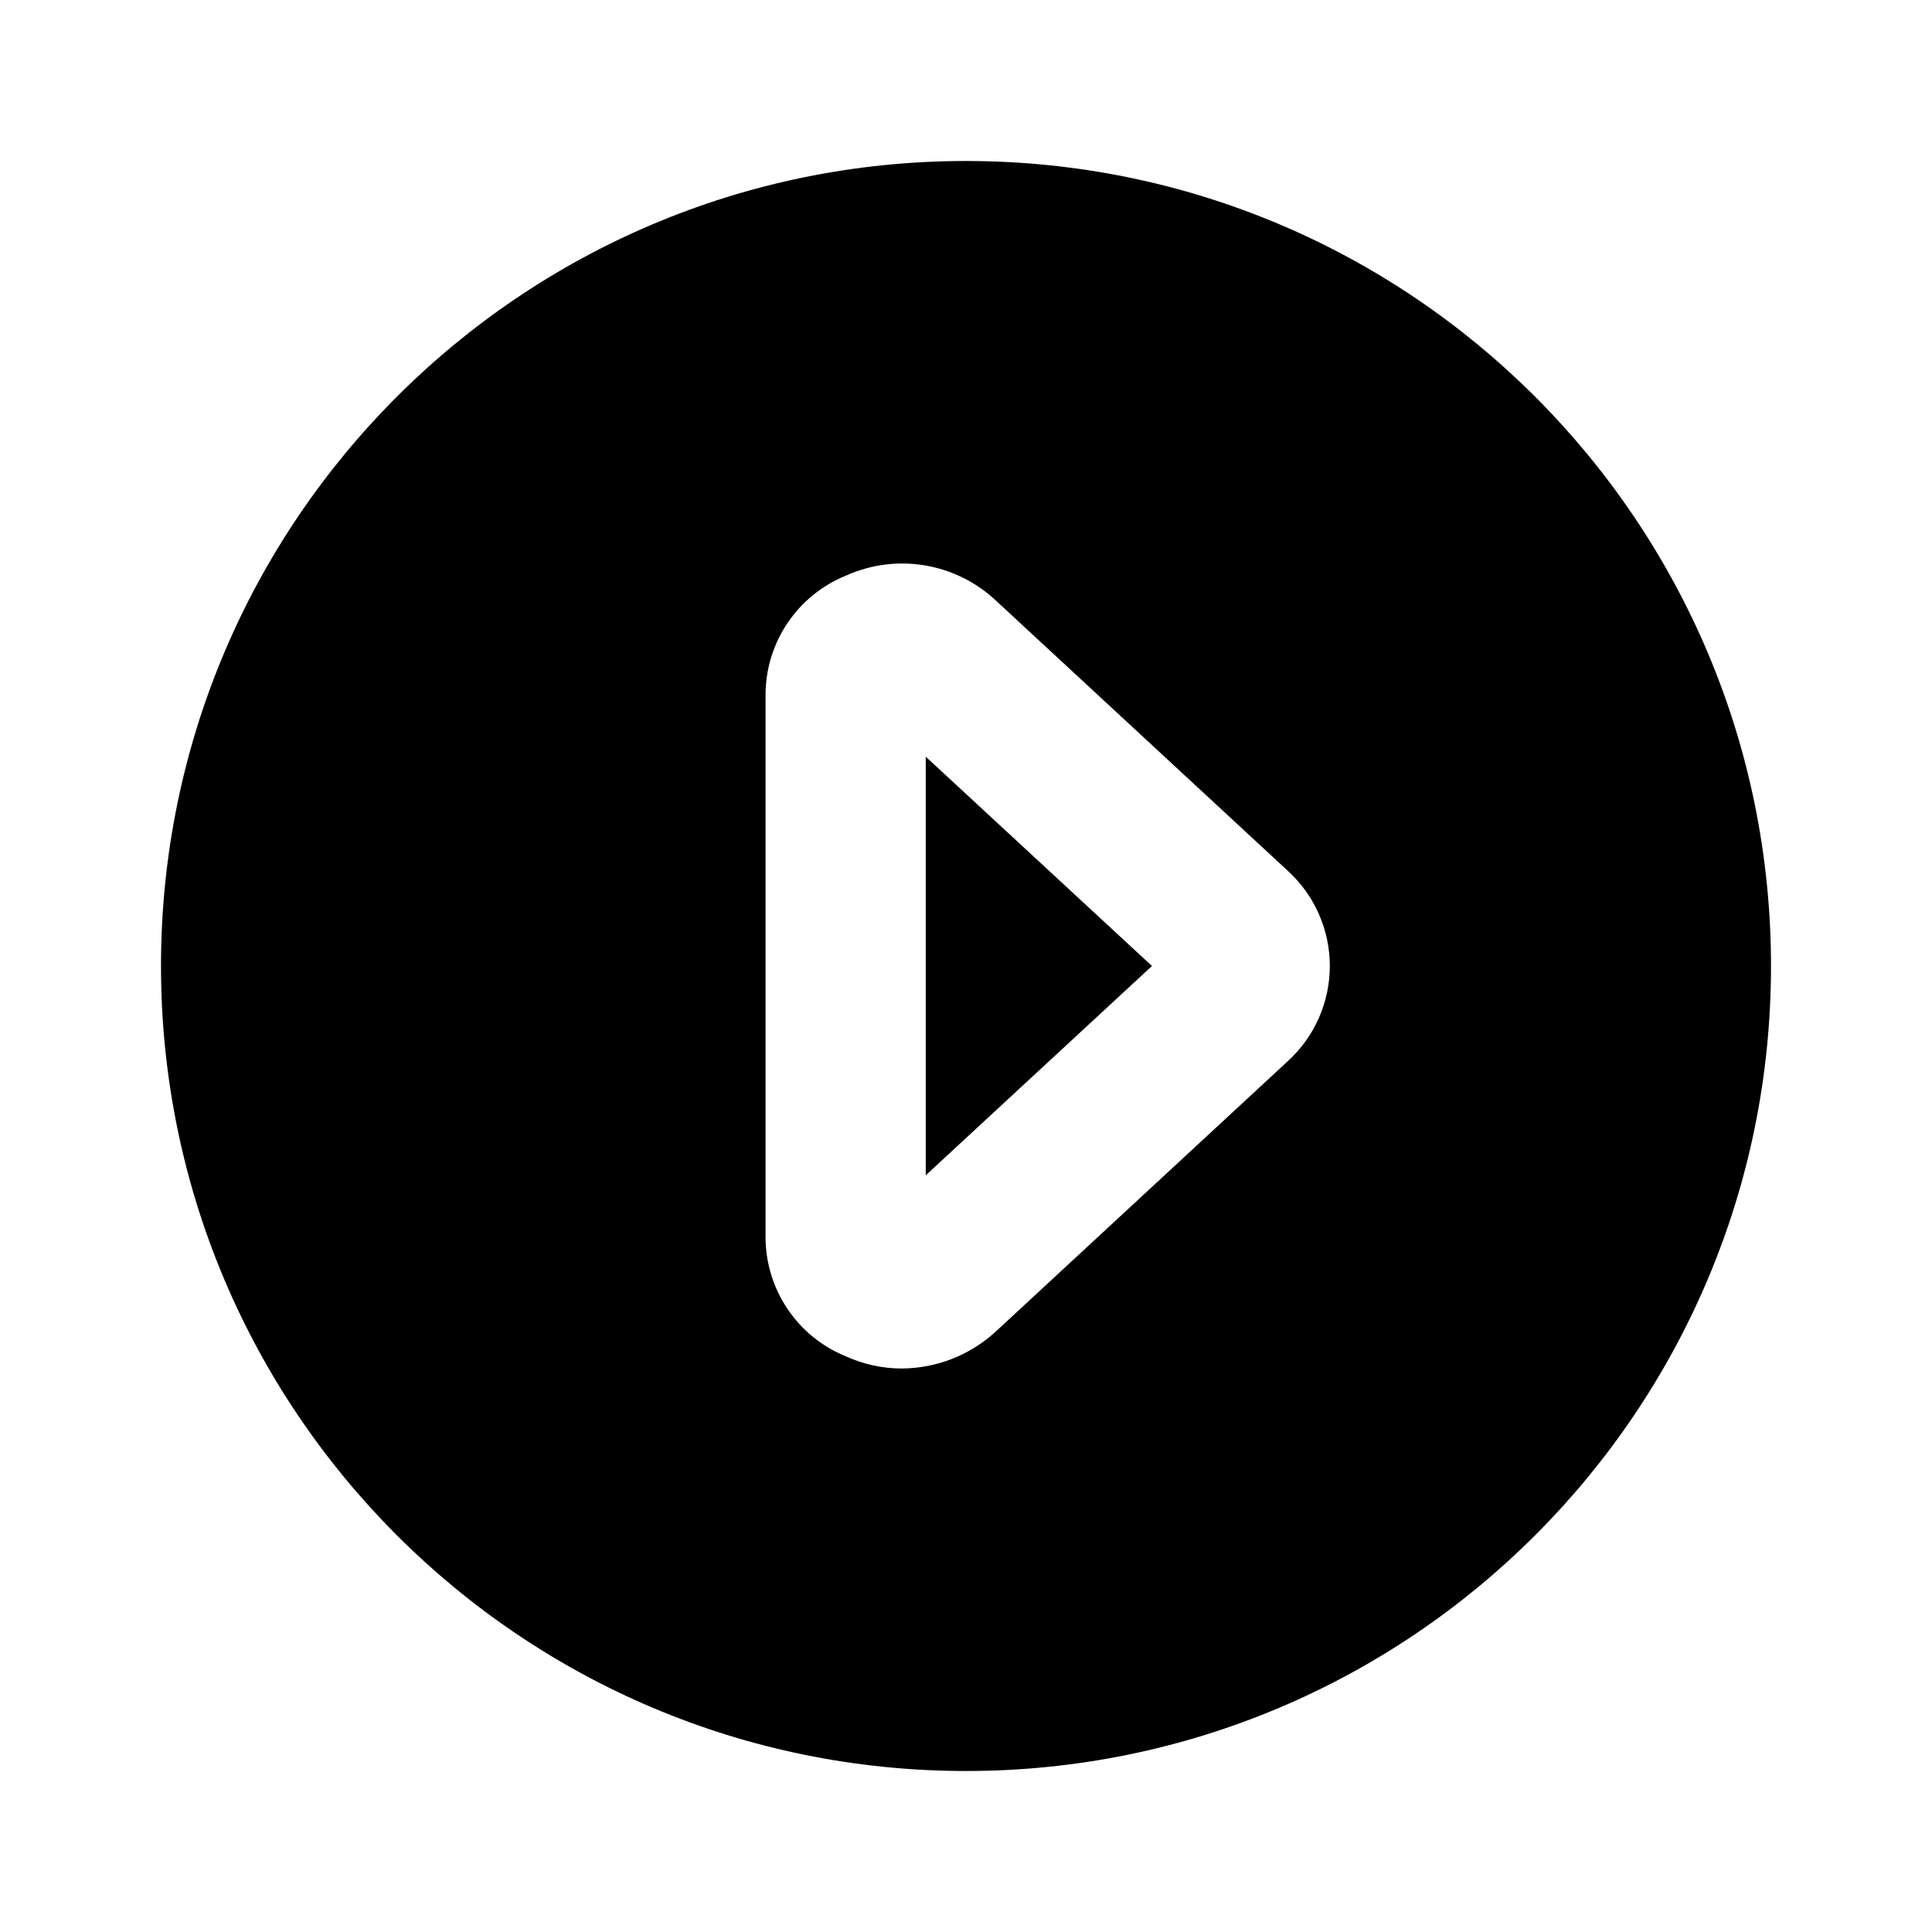
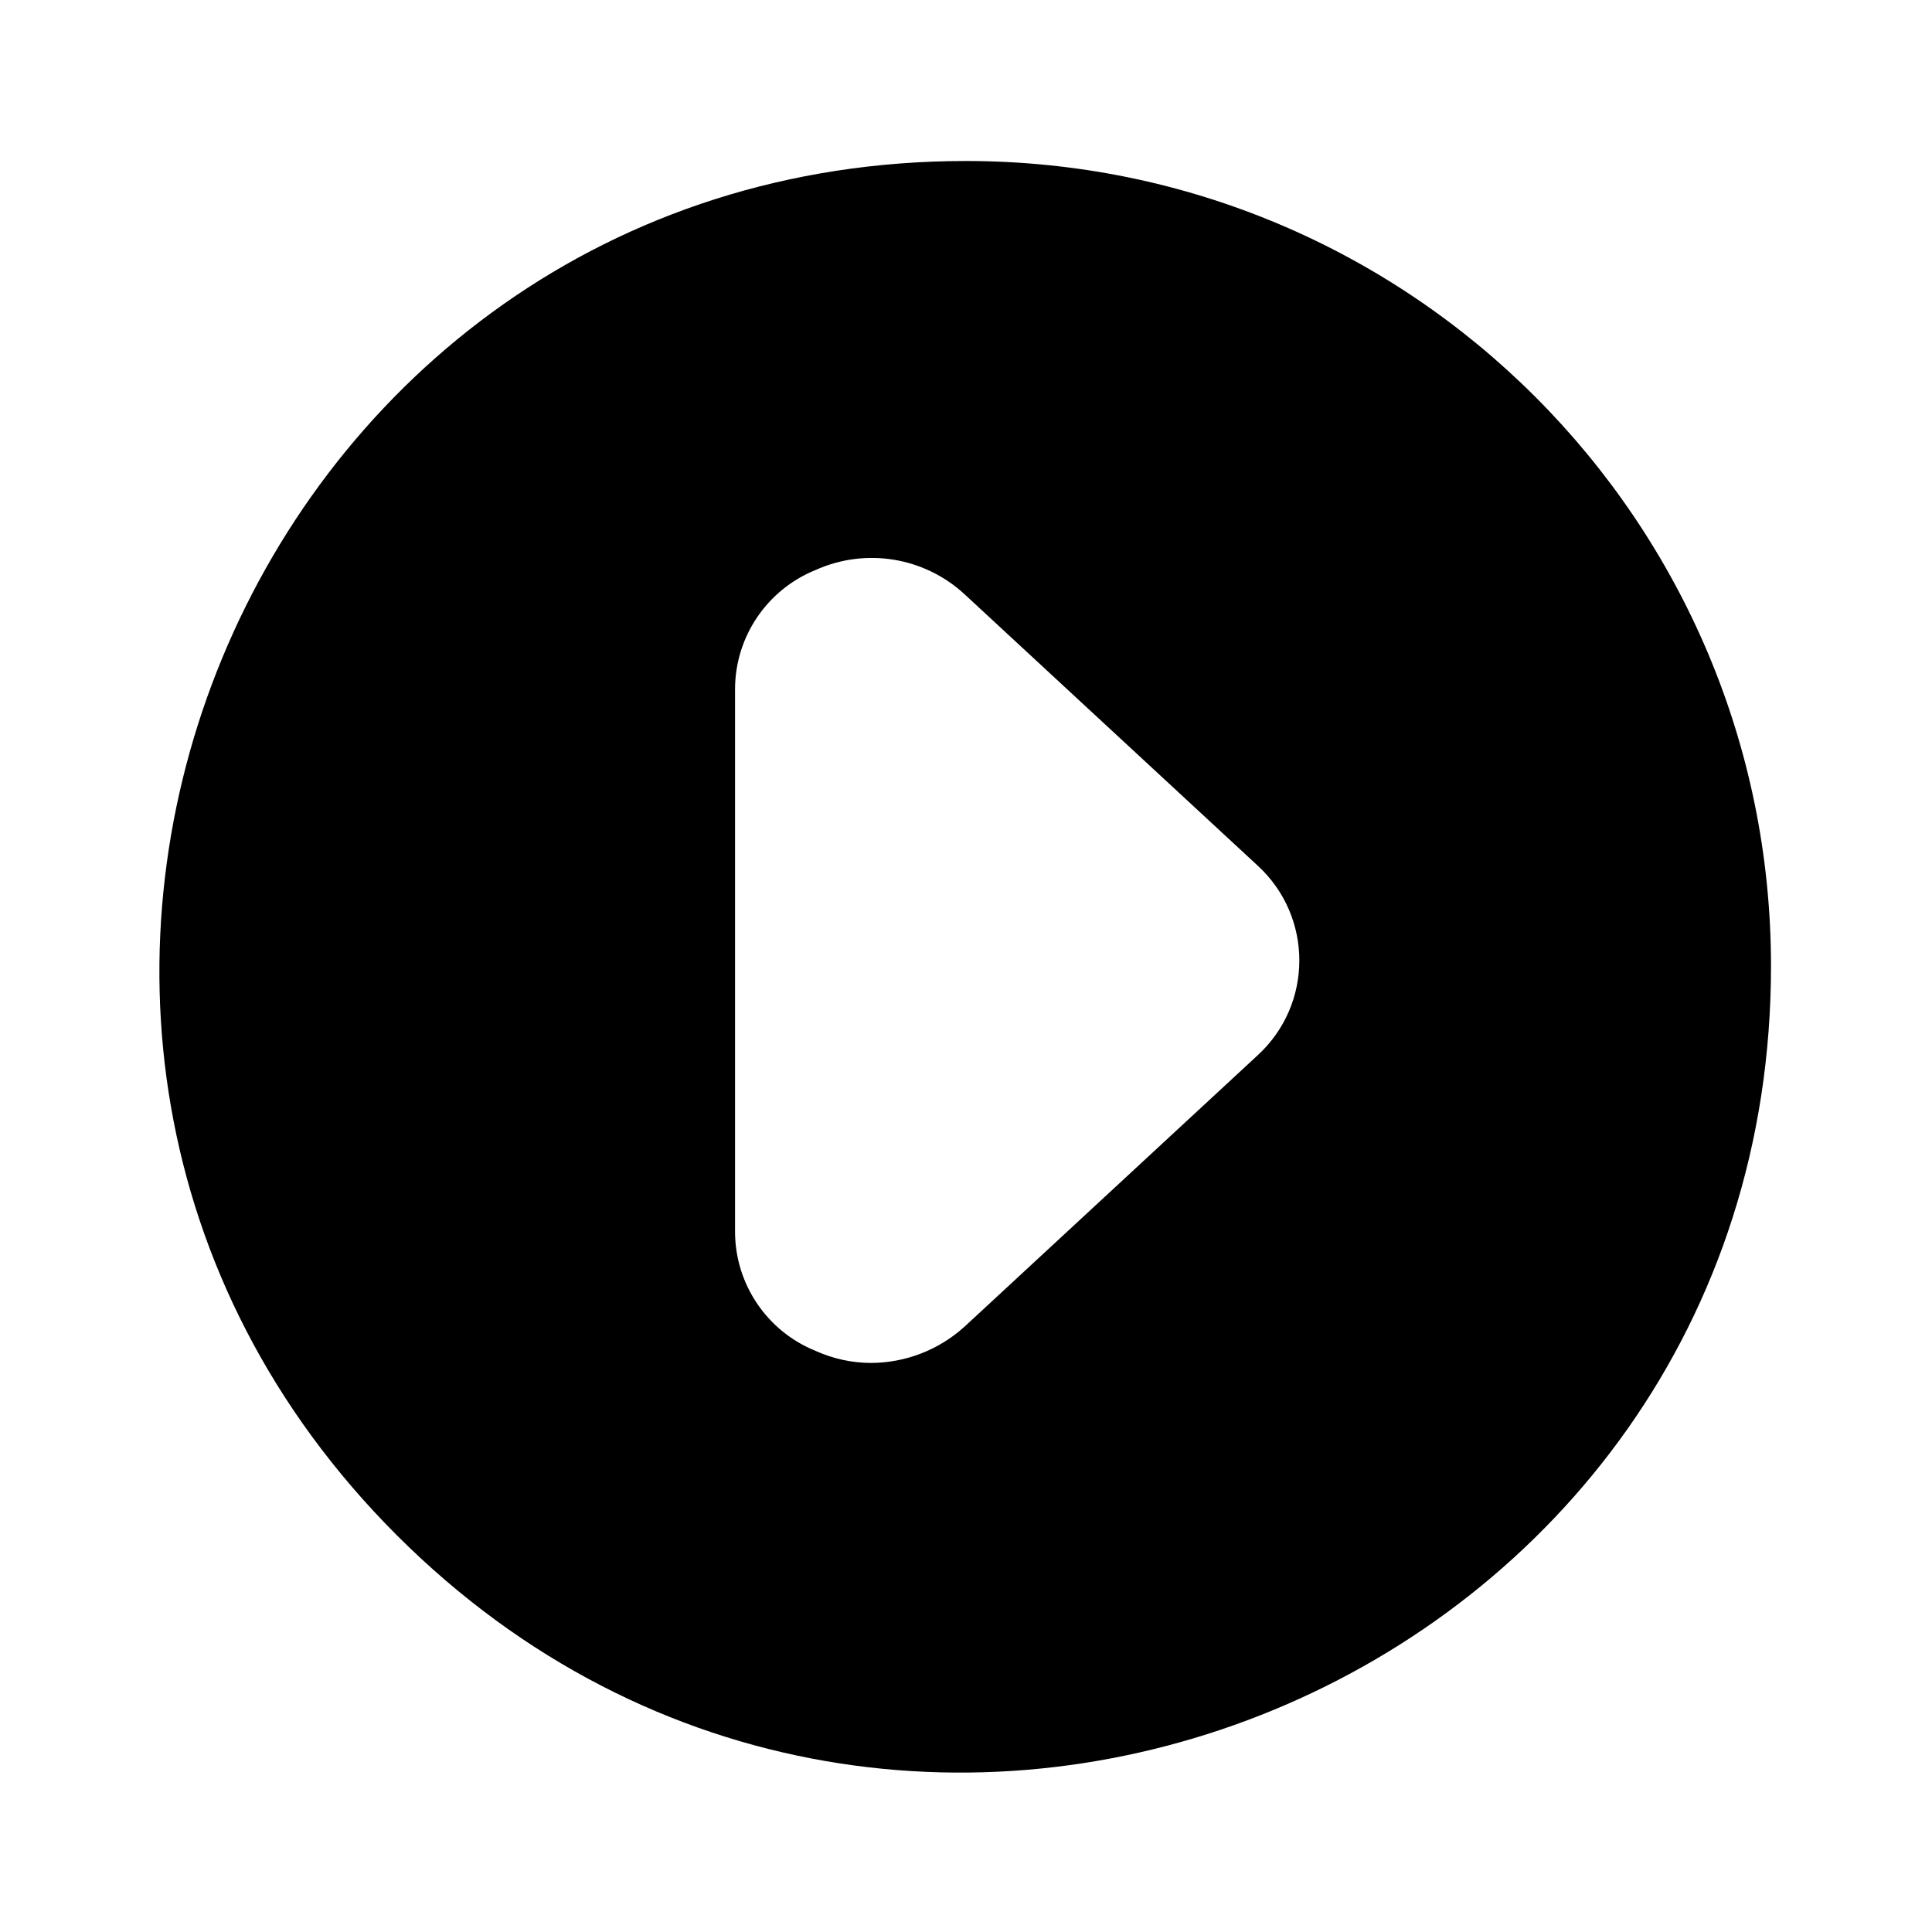
- <svg xmlns="http://www.w3.org/2000/svg" viewBox="0 0 24 24">
-   <g data-name="Layer 2">
-     <g data-name="play-circle">
-       <rect width="24" height="24" opacity="0" />
-       <polygon points="11.5 14.6 14.31 12 11.5 9.4 11.5 14.6" />
-       <path d="M12 2a10 10 0 1 0 10 10A10 10 0 0 0 12 2zm4 11.18l-3.64 3.37a1.74 1.74 0 0 1-1.16.45 1.68 1.68 0 0 1-.69-.15 1.6 1.6 0 0 1-1-1.48V8.63a1.6 1.6 0 0 1 1-1.48 1.7 1.7 0 0 1 1.85.3L16 10.82a1.6 1.6 0 0 1 0 2.36z" />
+ <svg xmlns="http://www.w3.org/2000/svg" viewBox="0 0 24 24" version="1.1" id="svg3639">
+   <defs id="defs3643" />
+   <g data-name="Layer 2" id="g3637">
+     <g data-name="play-circle" id="g3635">
+       <rect width="24" height="24" opacity="0" id="rect3629" />
+       <path d="M 12,2 C 3.09,2 -1.37,12.771 4.929,19.071 11.229,25.37 22,20.91 22,12 22,6.477 17.523,2 12,2 Z m 3.621,11.111 -3.64,3.37 c -0.318,0.288 -0.731,0.448 -1.16,0.45 -0.238,-5.54e-4 -0.473,-0.052 -0.69,-0.15 -0.603,-0.244 -0.999,-0.829 -1,-1.48 V 8.561 c 0.001,-0.651 0.397,-1.236 1,-1.48 0.621,-0.28 1.349,-0.162 1.85,0.3 l 3.64,3.37 c 0.693,0.634 0.693,1.726 0,2.36 z" id="path3633" />
    </g>
  </g>
</svg>
